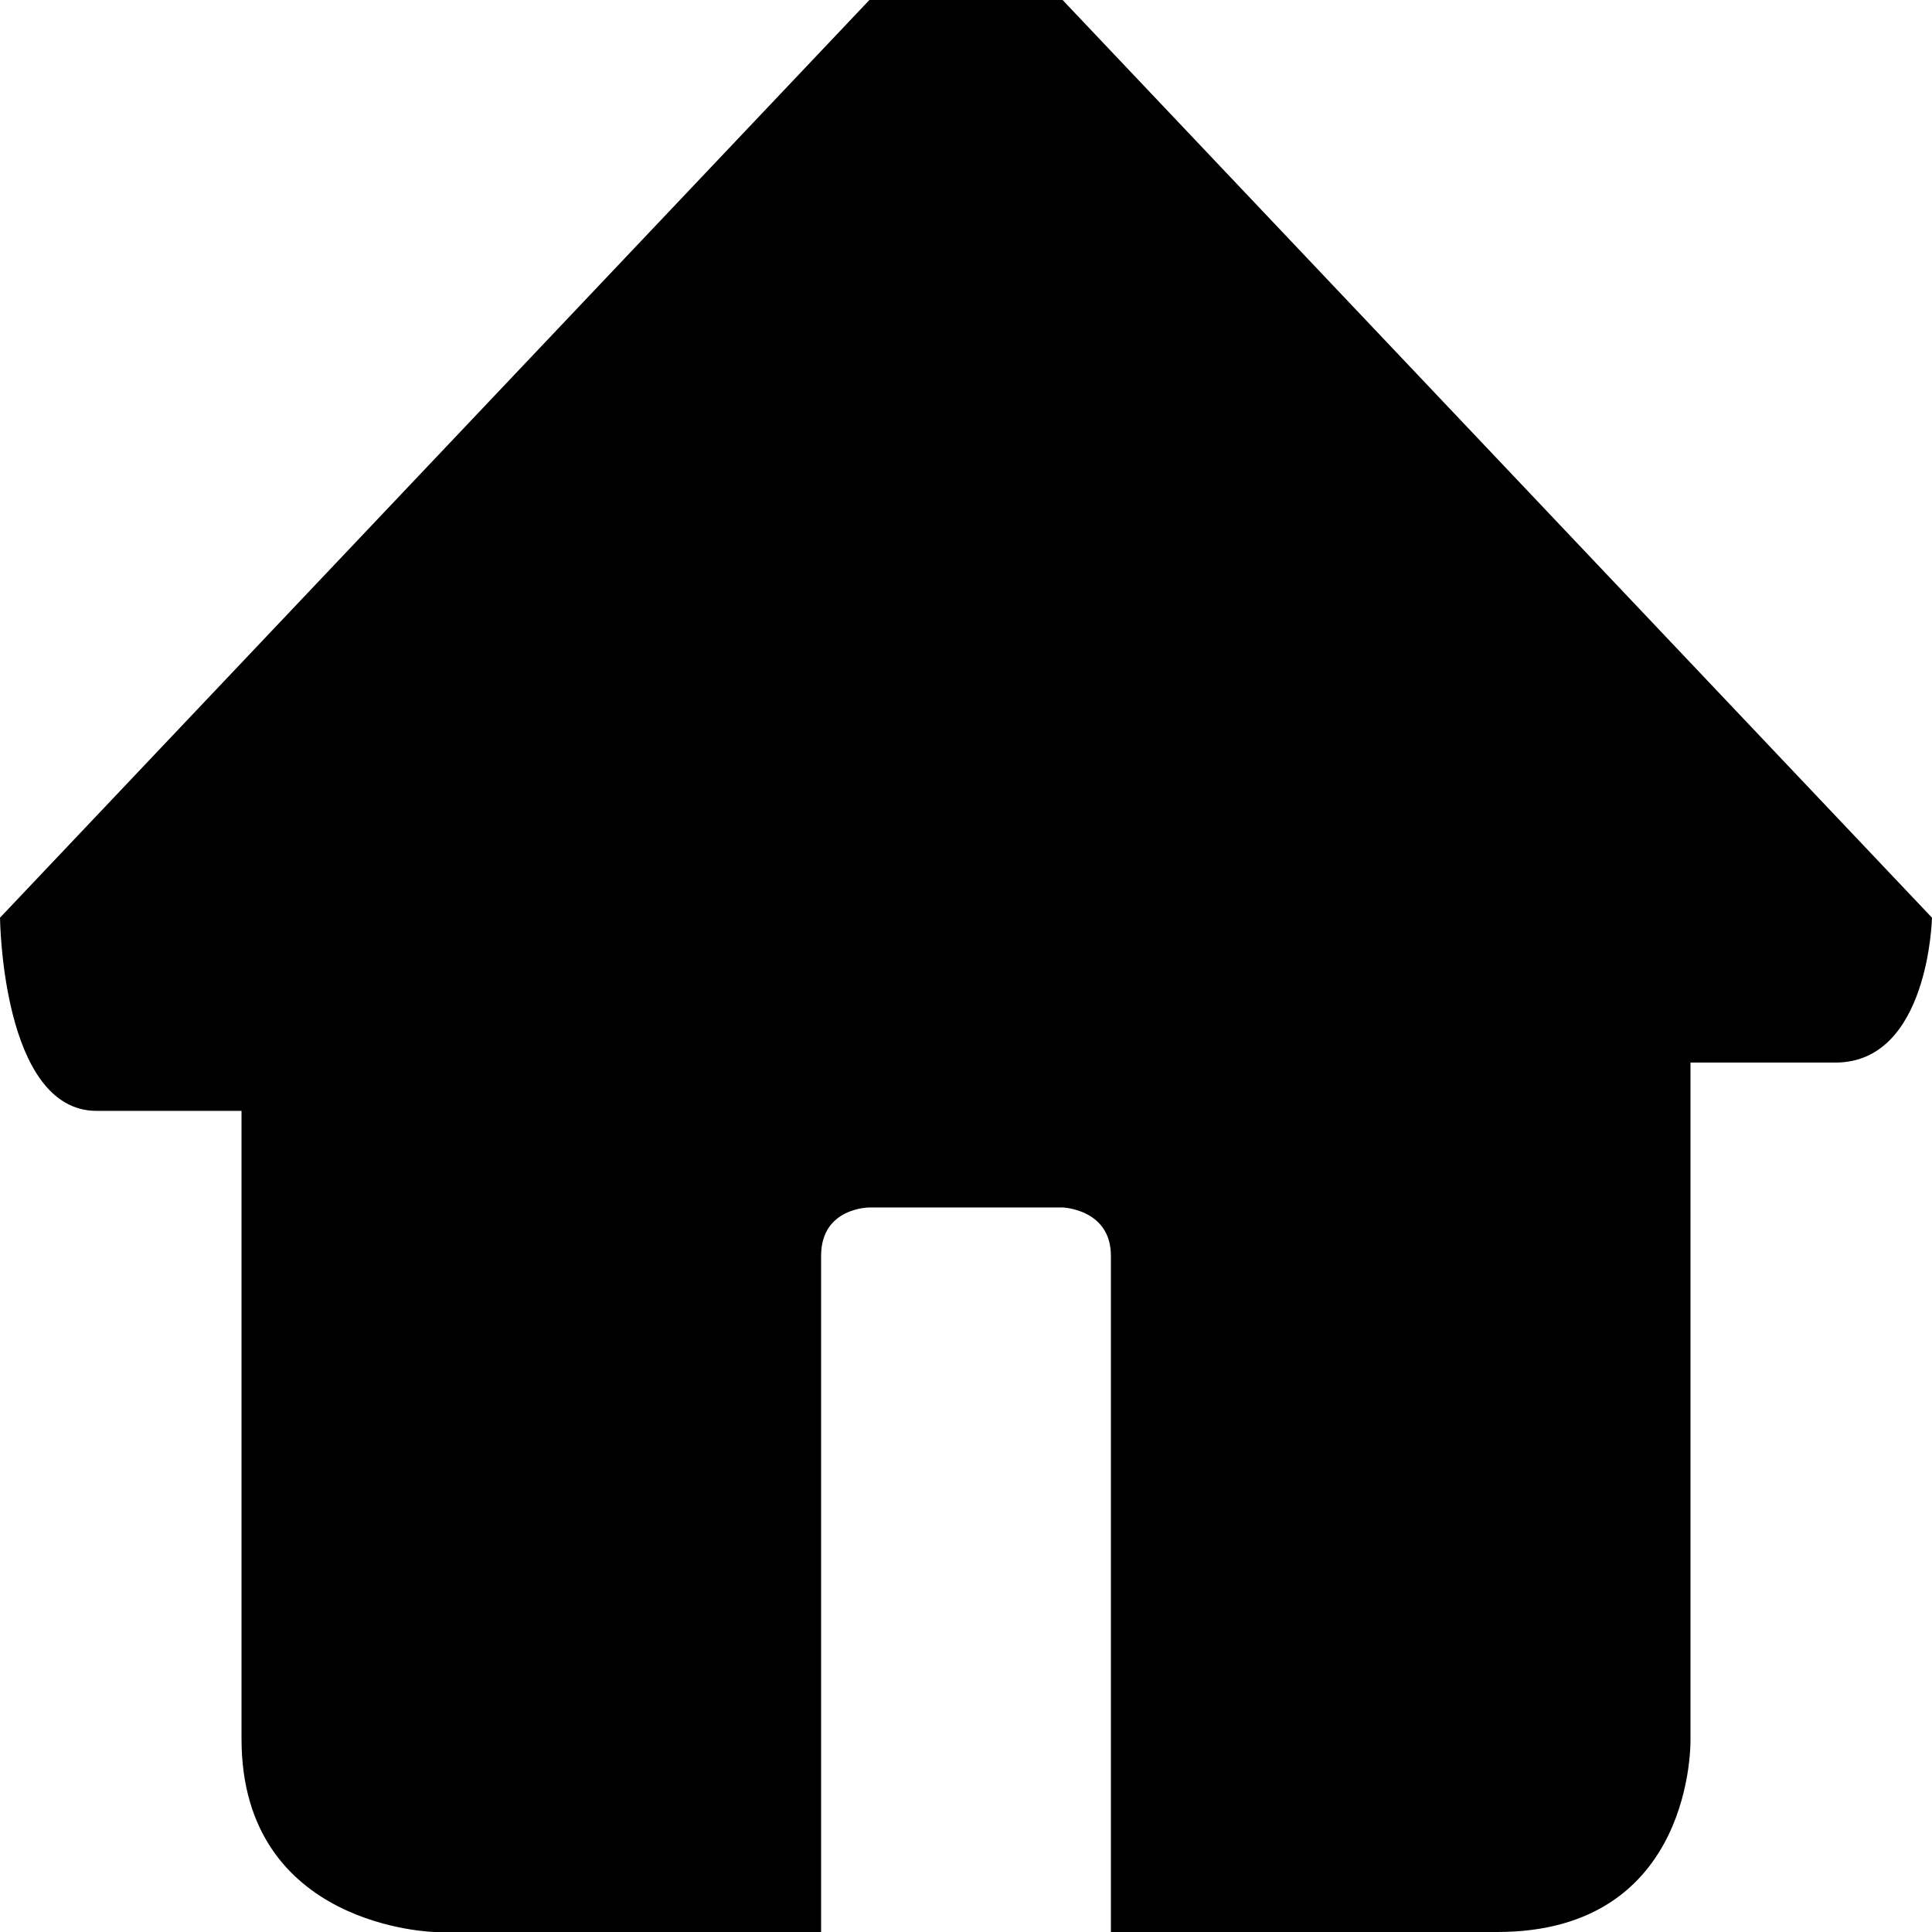
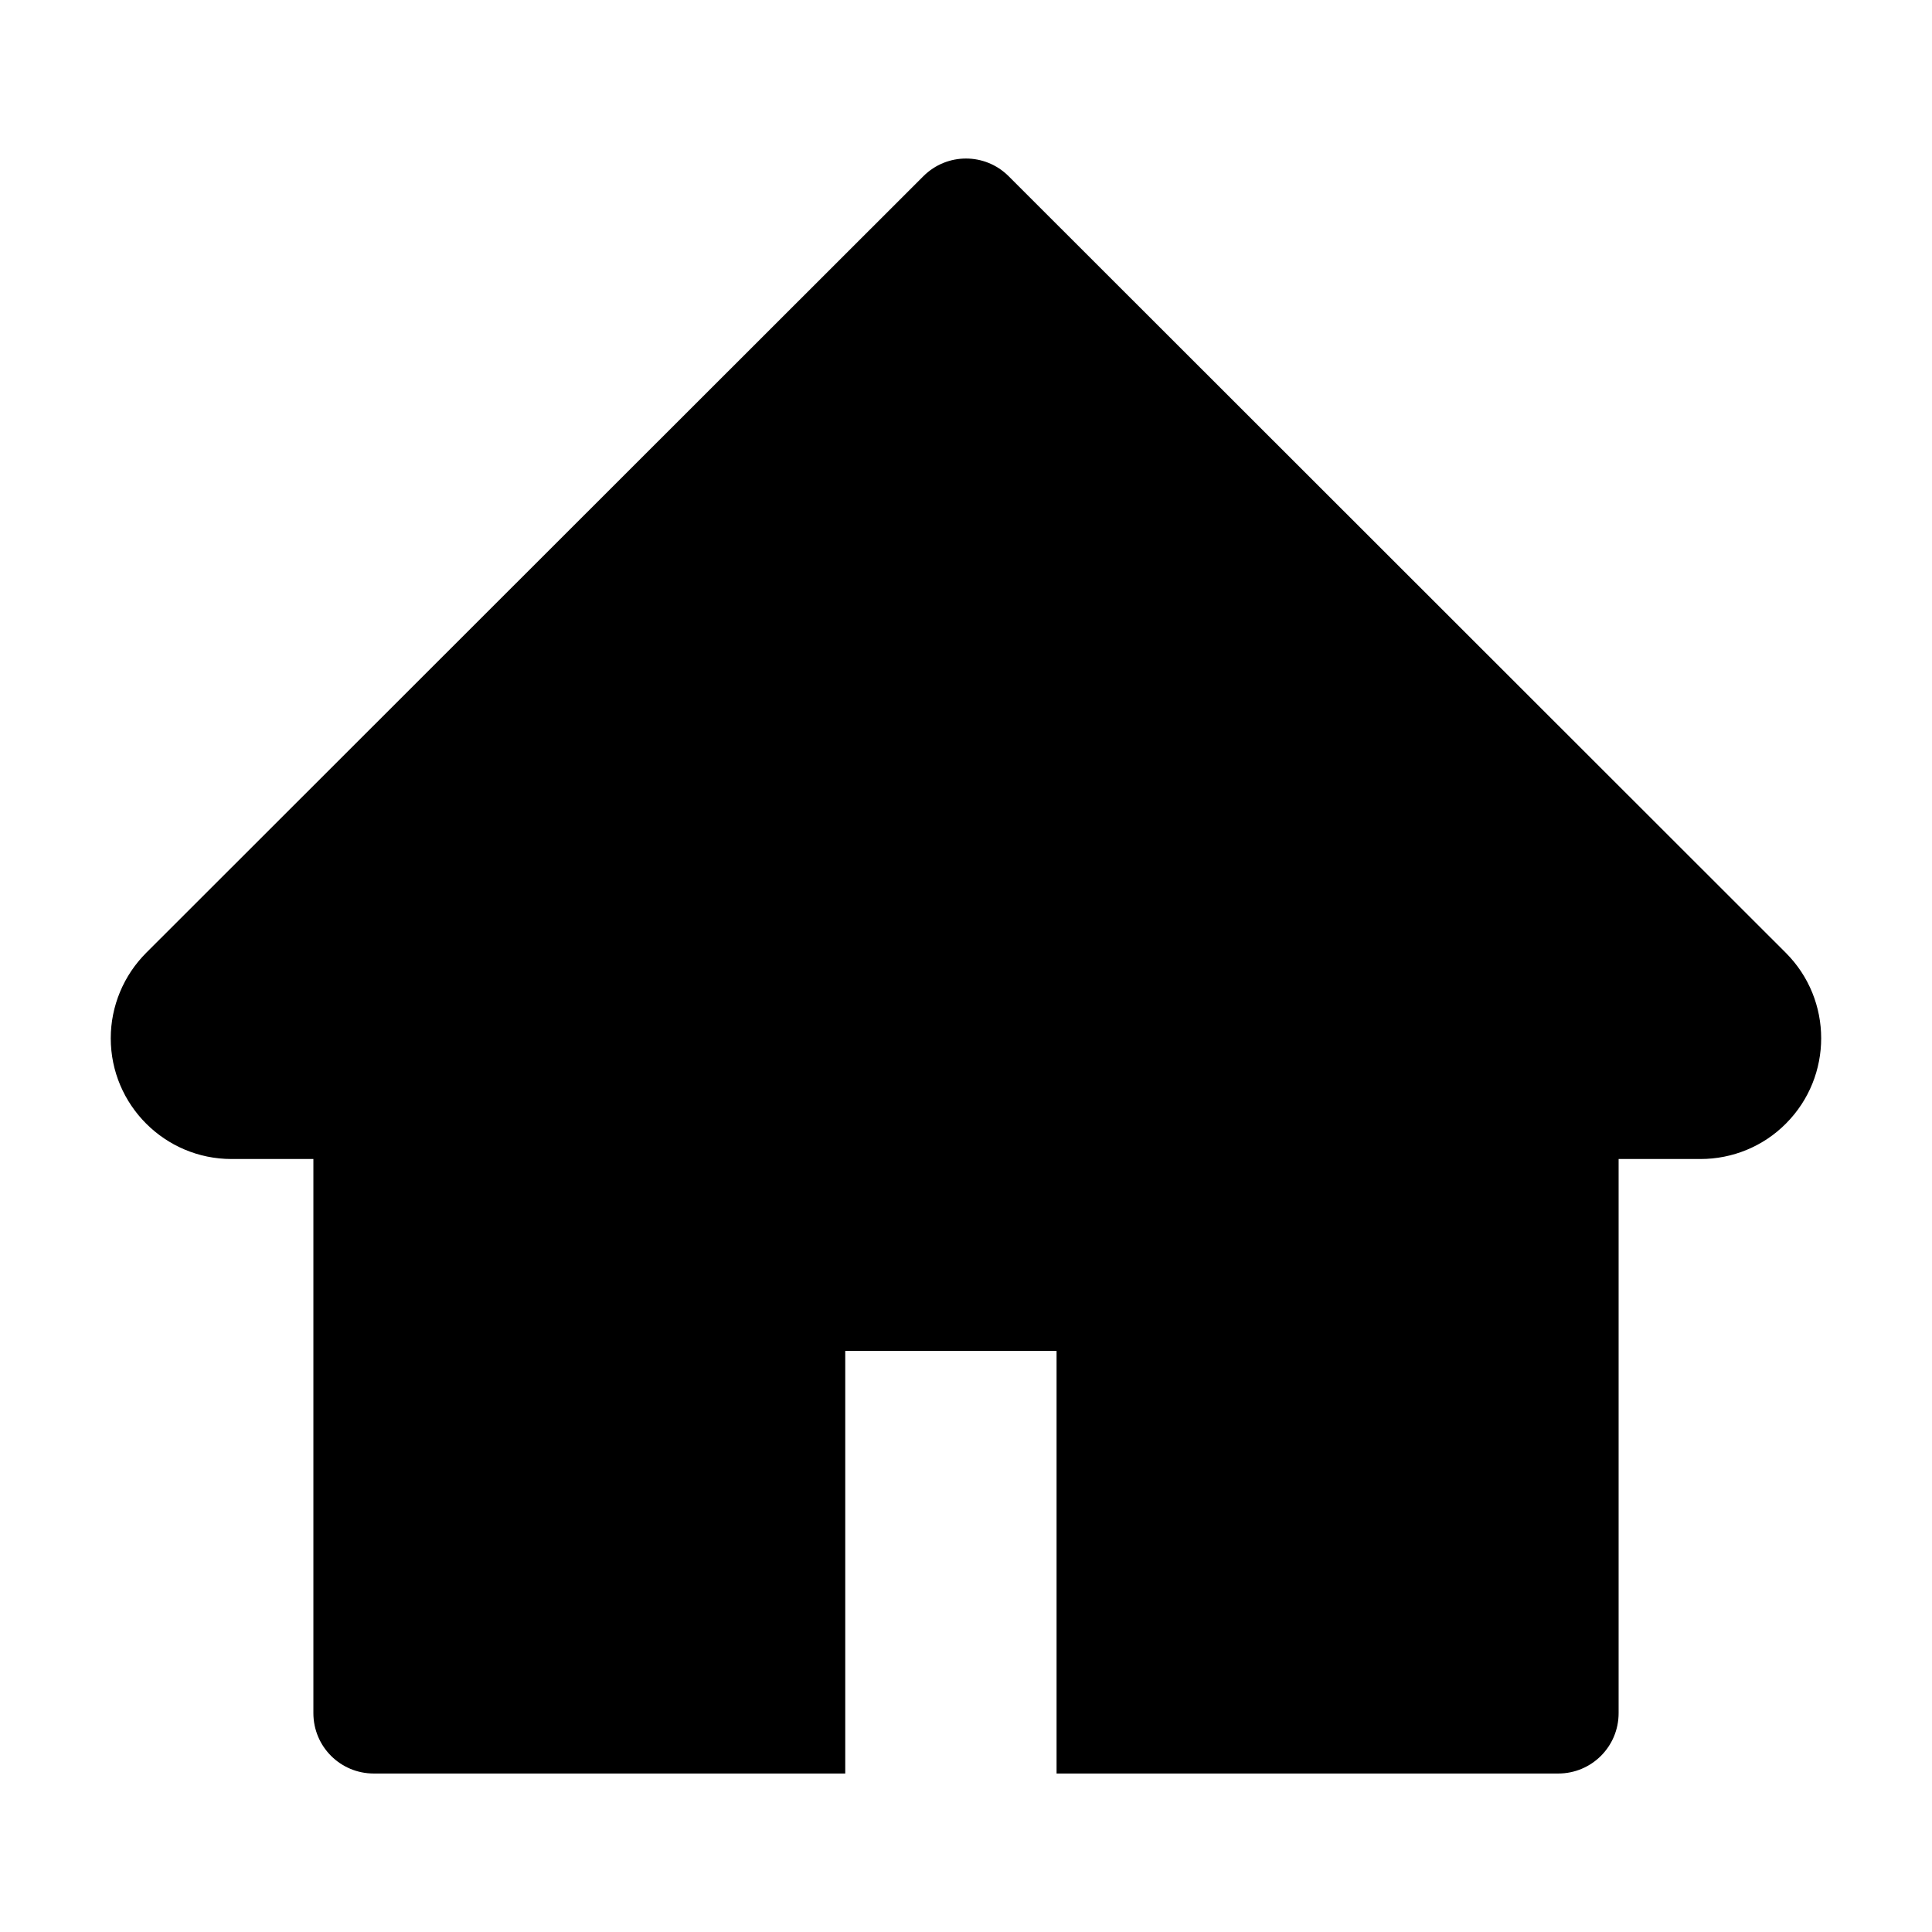
- <svg xmlns="http://www.w3.org/2000/svg" t="1526283460904" class="icon" style="" viewBox="0 0 1024 1024" version="1.1" p-id="3665" width="128" height="128">
-   <defs>
-     <style type="text/css" />
-   </defs>
-   <path d="M563.197 0 460.803 0 0.012 486.388c0 0 0.901 102.396 51.2 102.396s76.797 0 76.797 0 0 232.496 0 332.817c0 100.301 102.397 102.399 102.397 102.399l204.797 0c0 0 0-272.42 0-358.417 0-25.647 25.6-25.6 25.6-25.6l102.395 0c0 0 25.601 0.852 25.601 25.6 0 92.199 0 358.417 0 358.417s99.647 0 204.795 0c105.147 0 102.398-102.399 102.398-102.399L895.993 563.185c0 0 27.199 0 76.799 0 49.597 0 51.196-76.796 51.196-76.796L563.197 0z" p-id="3666" />
+ <svg xmlns="http://www.w3.org/2000/svg" t="1667874063610" class="icon" viewBox="0 0 1024 1024" version="1.1" p-id="58818" width="200" height="200">
+   <path d="M946.5 505L534.6 93.4c-12.5-12.5-32.7-12.5-45.2 0L77.5 505c-12 12-18.8 28.3-18.8 45.3 0 35.3 28.7 64 64 64h43.4V908c0 17.7 14.3 32 32 32H448V716h112v224h265.9c17.7 0 32-14.3 32-32V614.3h43.4c17 0 33.3-6.7 45.3-18.8 24.9-25 24.9-65.5-0.1-90.5z" p-id="58819" />
</svg>
